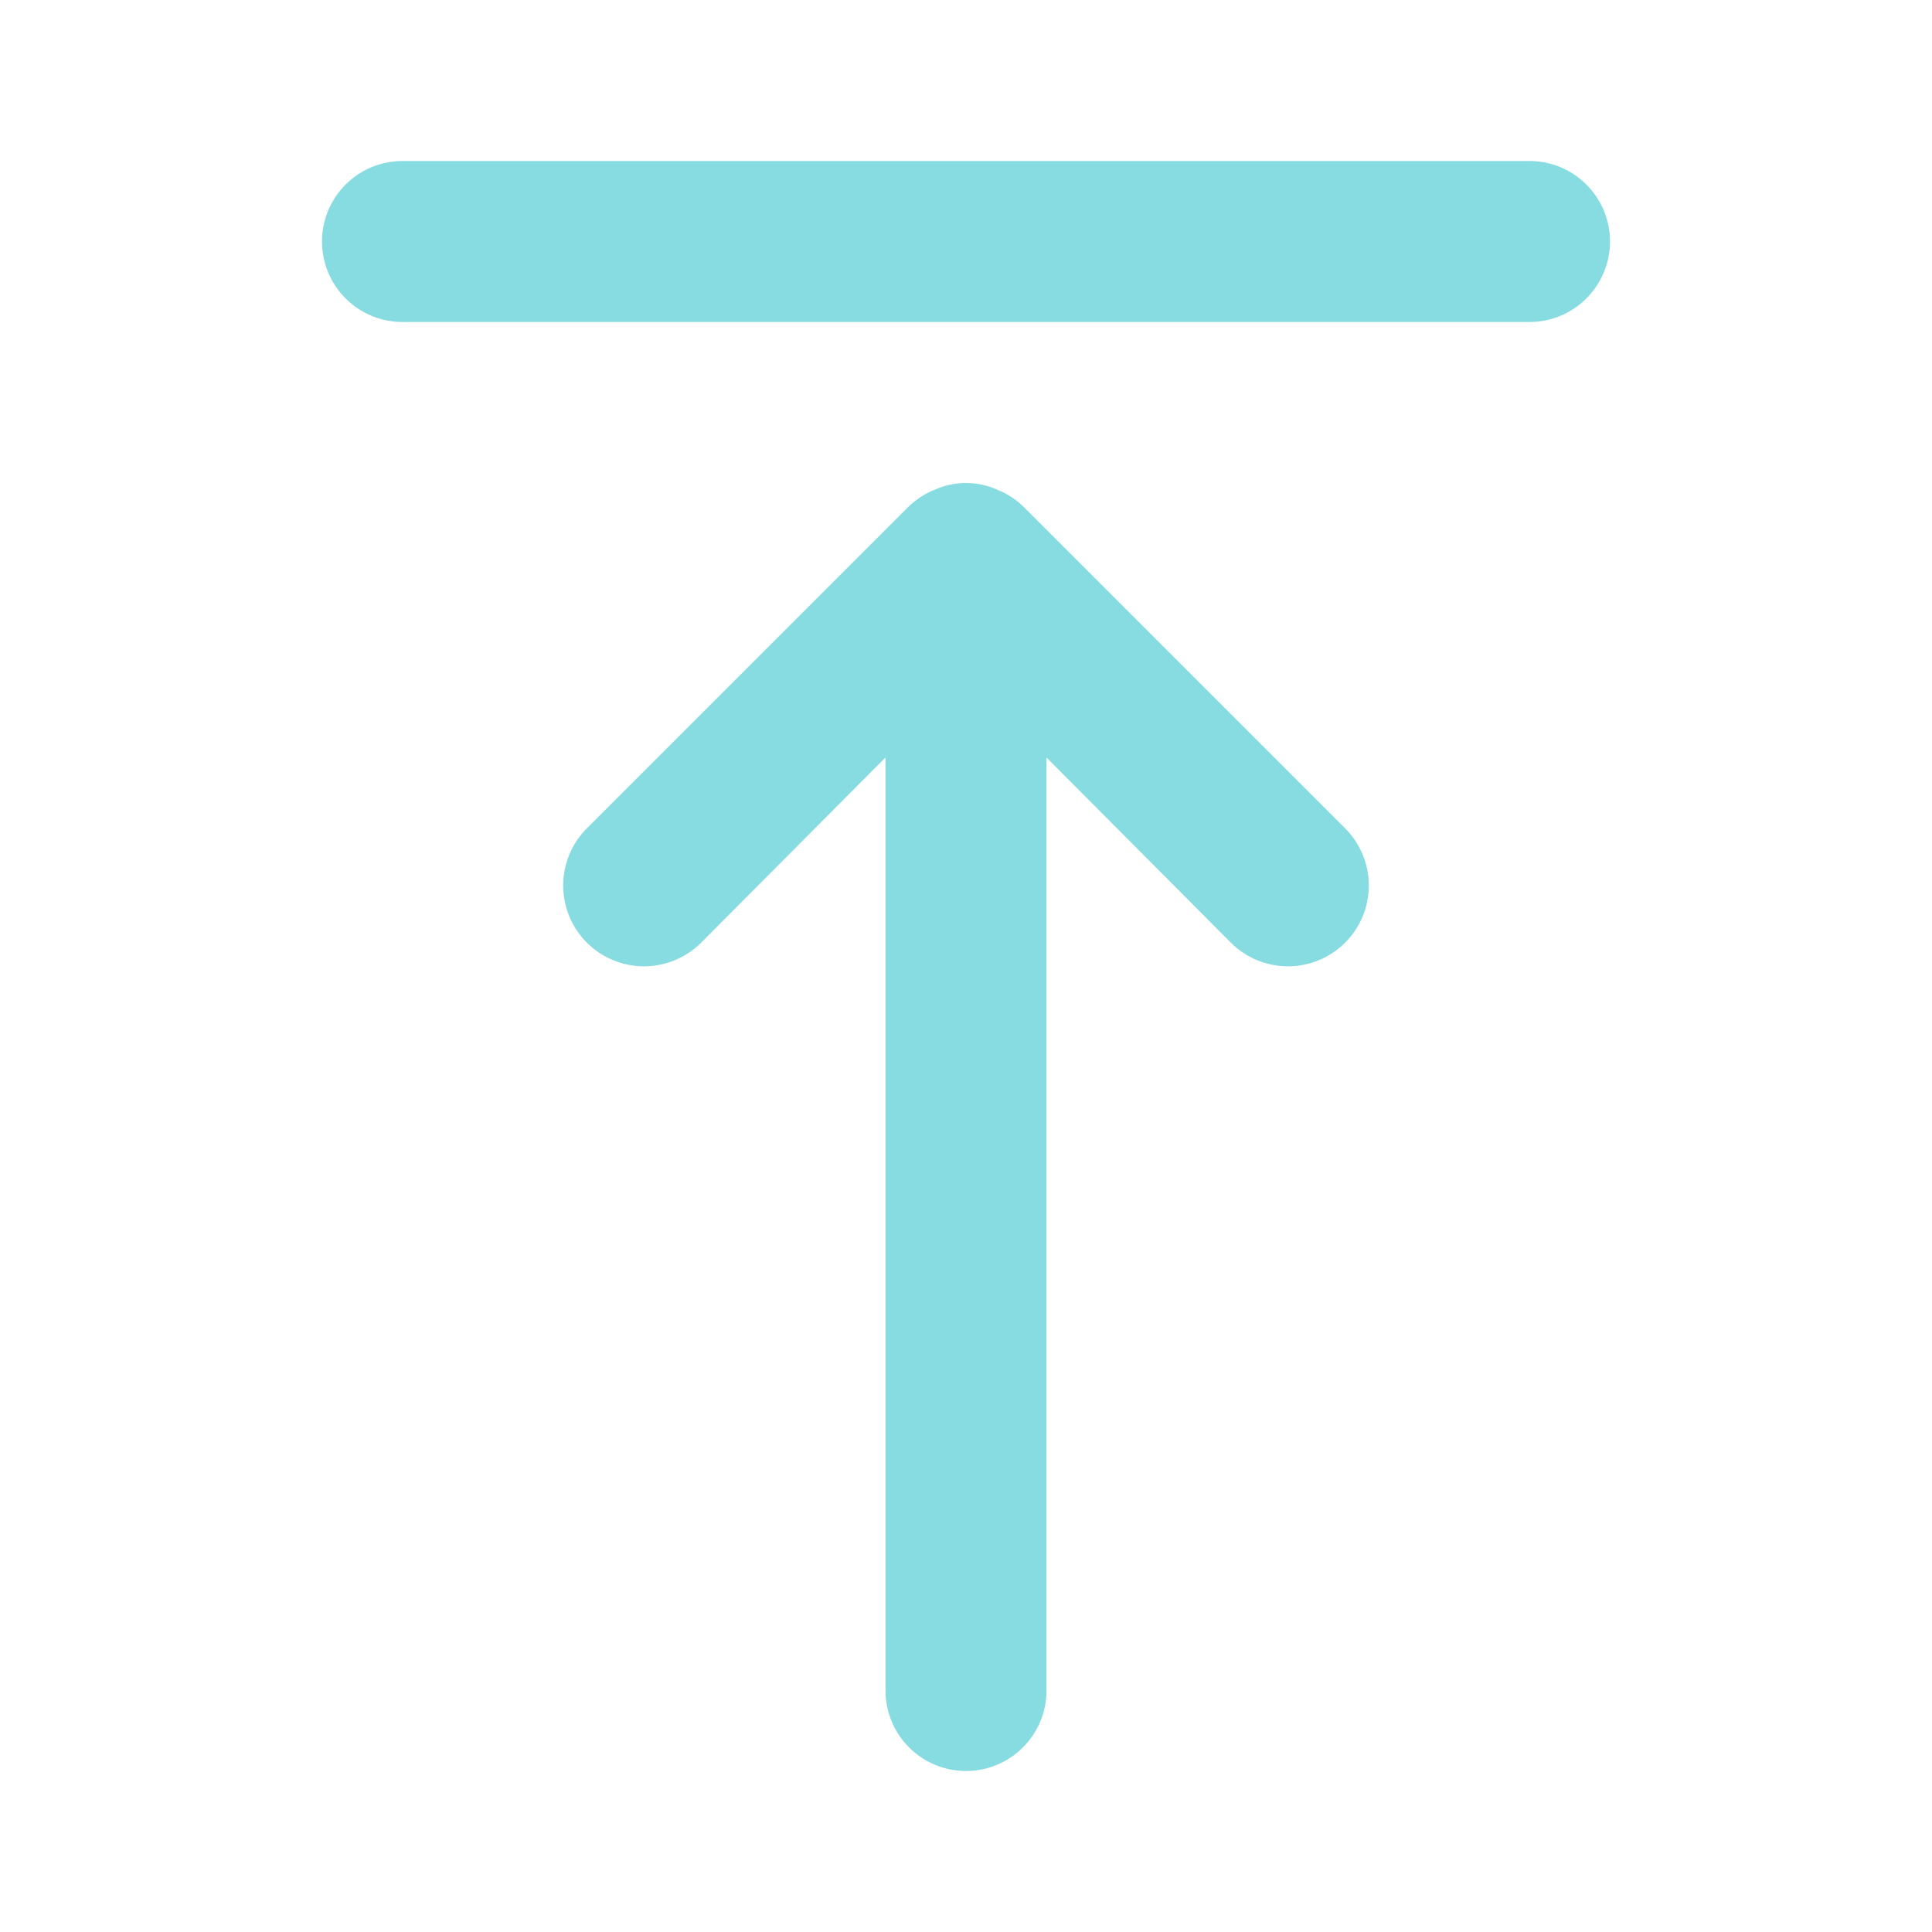
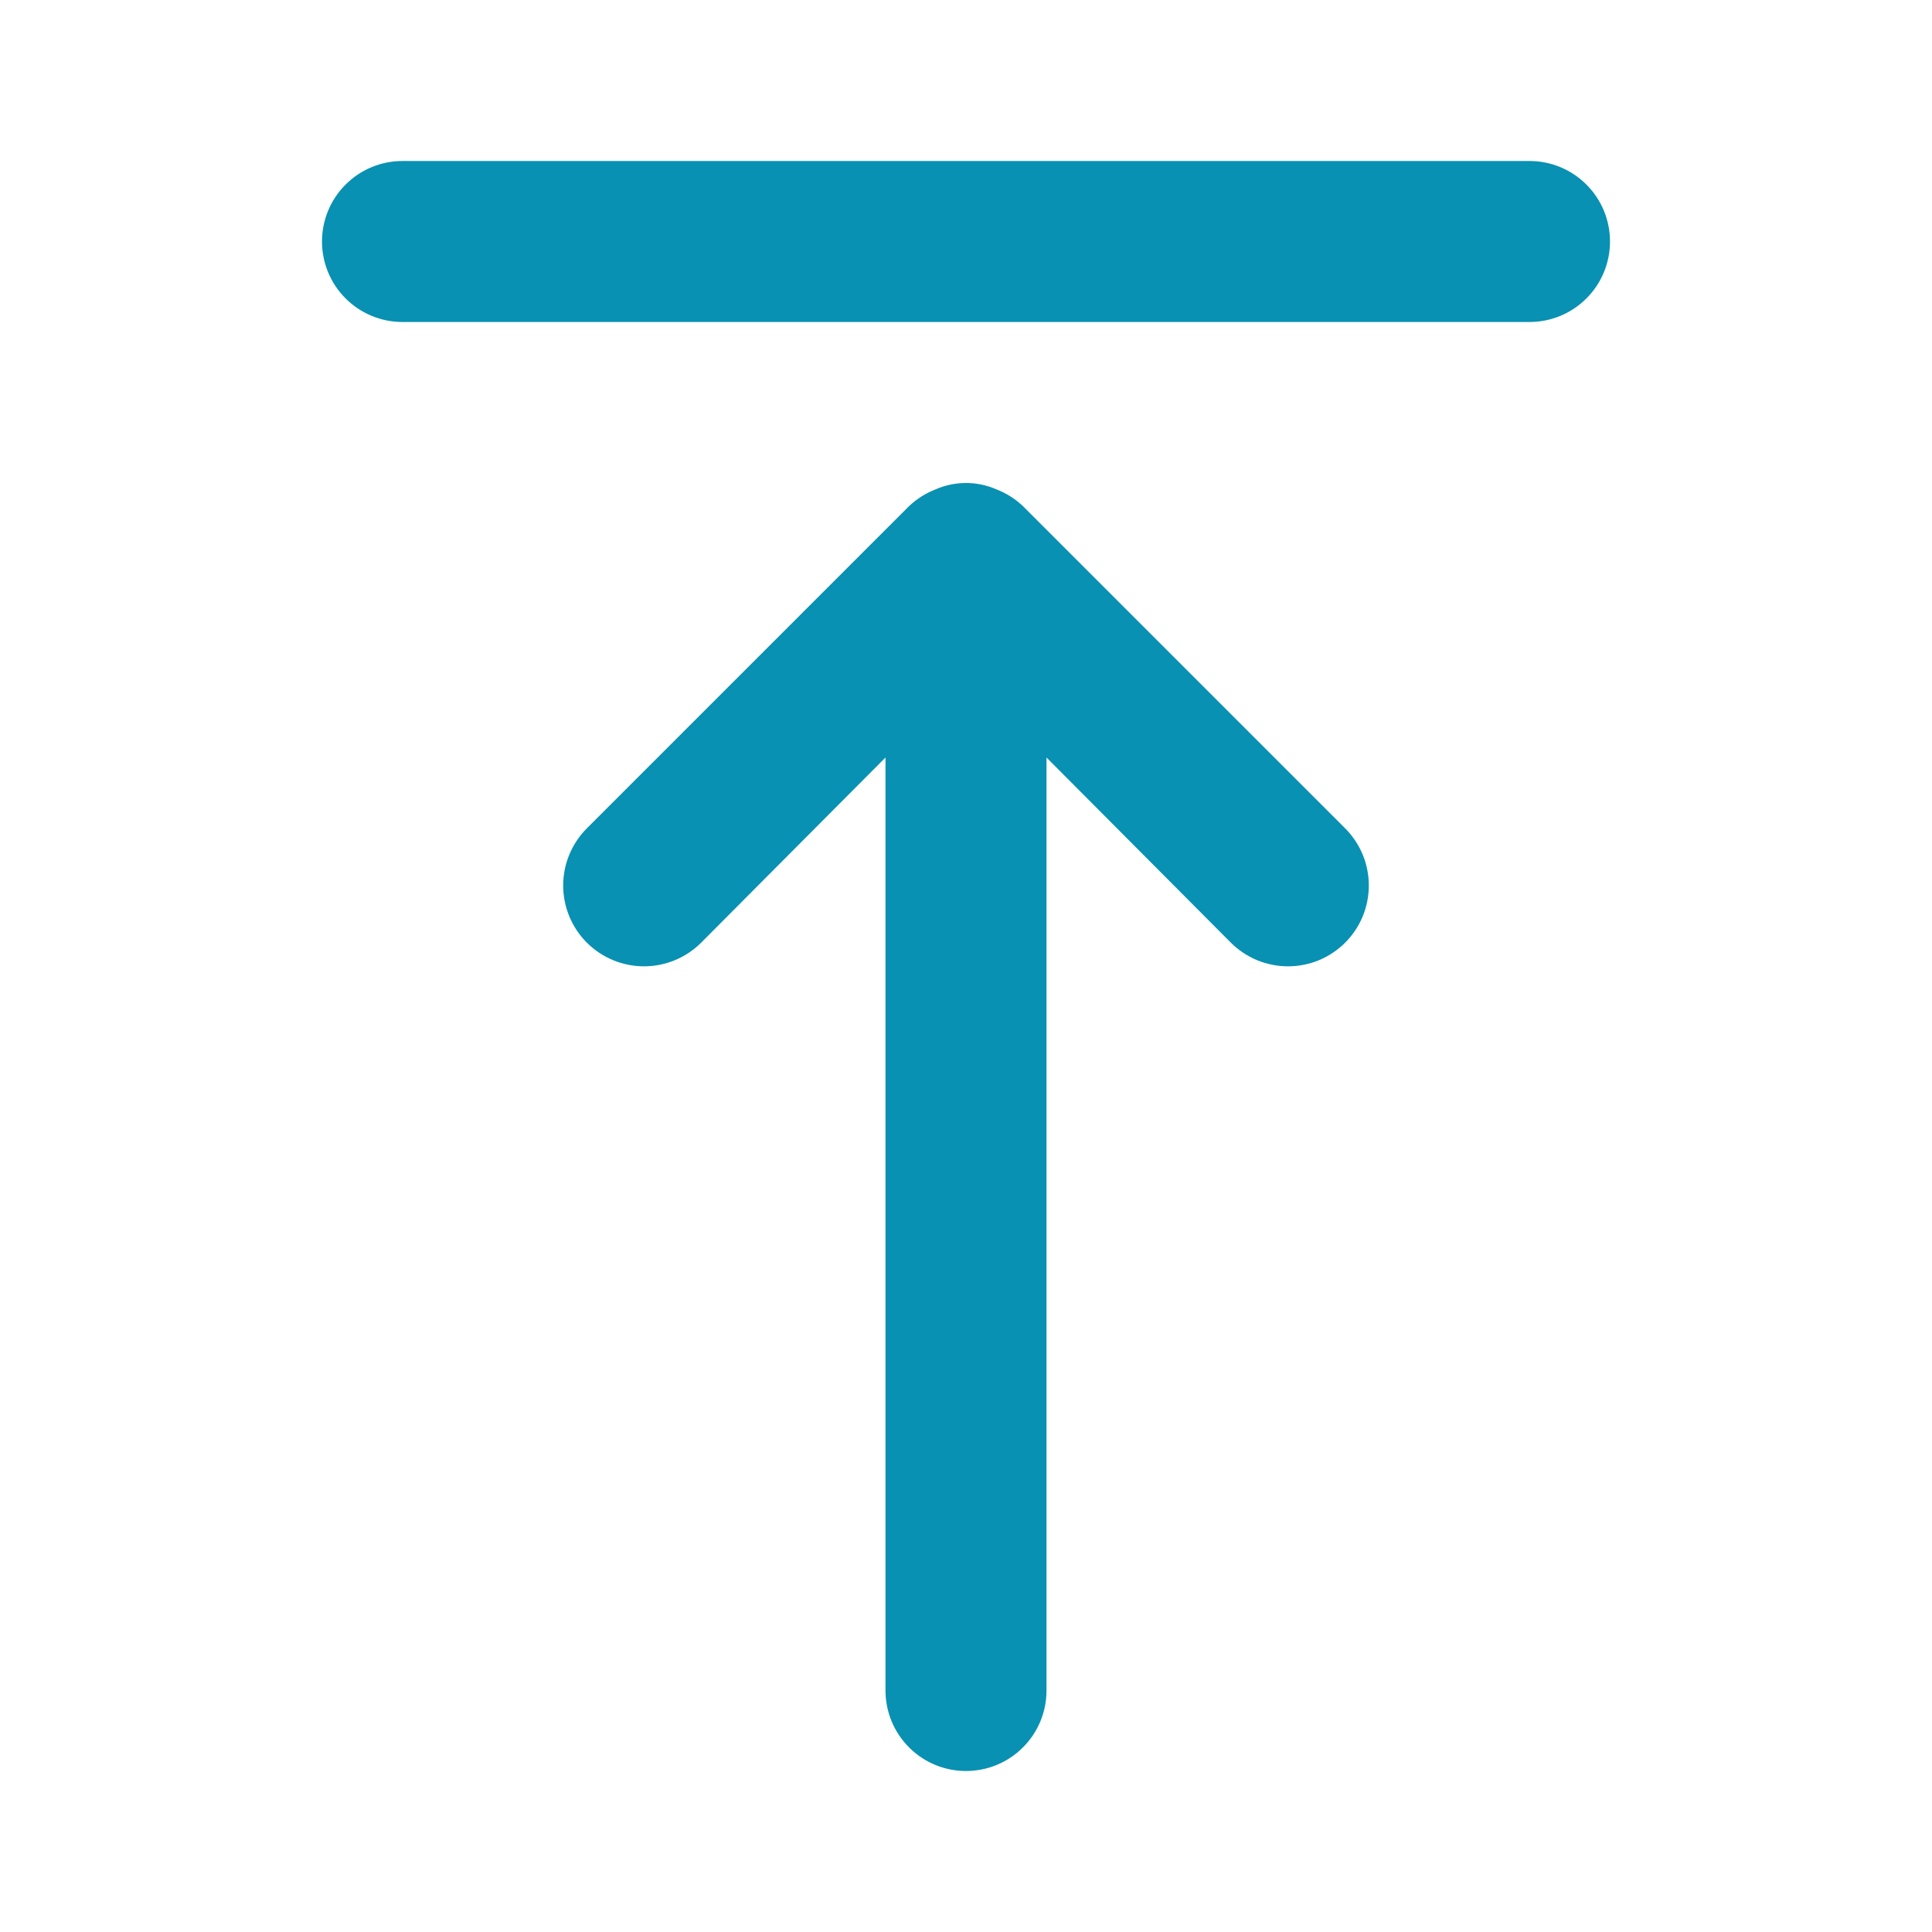
<svg xmlns="http://www.w3.org/2000/svg" width="24" height="24" viewBox="0 0 24 24" fill="none">
-   <path d="M5 4L19 4C19.265 4 19.52 3.895 19.707 3.707C19.895 3.52 20 3.265 20 3C20 2.735 19.895 2.48 19.707 2.293C19.52 2.105 19.265 2 19 2L5 2C4.735 2 4.48 2.105 4.293 2.293C4.105 2.48 4 2.735 4 3C4 3.265 4.105 3.52 4.293 3.707C4.48 3.895 4.735 4 5 4ZM12.71 6.29C12.615 6.199 12.503 6.128 12.38 6.08C12.26 6.027 12.131 6 12 6C11.869 6 11.74 6.027 11.62 6.08C11.497 6.128 11.385 6.199 11.29 6.29L7.29 10.29C7.102 10.478 6.996 10.734 6.996 11C6.996 11.266 7.102 11.522 7.29 11.71C7.478 11.898 7.734 12.004 8 12.004C8.266 12.004 8.522 11.898 8.71 11.71L11 9.41L11 21C11 21.265 11.105 21.52 11.293 21.707C11.48 21.895 11.735 22 12 22C12.265 22 12.52 21.895 12.707 21.707C12.895 21.52 13 21.265 13 21L13 9.41L15.29 11.71C15.383 11.803 15.494 11.877 15.616 11.928C15.738 11.978 15.868 12.004 16 12.004C16.132 12.004 16.262 11.978 16.384 11.928C16.506 11.877 16.617 11.803 16.71 11.71C16.803 11.617 16.877 11.506 16.928 11.384C16.978 11.262 17.004 11.132 17.004 11C17.004 10.868 16.978 10.738 16.928 10.616C16.877 10.494 16.803 10.383 16.71 10.29L12.71 6.29Z" fill="#87dce1" />
+   <path d="M5 4L19 4C19.265 4 19.52 3.895 19.707 3.707C19.895 3.52 20 3.265 20 3C20 2.735 19.895 2.48 19.707 2.293C19.52 2.105 19.265 2 19 2L5 2C4.735 2 4.48 2.105 4.293 2.293C4.105 2.48 4 2.735 4 3C4 3.265 4.105 3.52 4.293 3.707C4.48 3.895 4.735 4 5 4ZM12.71 6.29C12.615 6.199 12.503 6.128 12.38 6.08C12.26 6.027 12.131 6 12 6C11.869 6 11.74 6.027 11.62 6.08C11.497 6.128 11.385 6.199 11.29 6.29L7.29 10.29C7.102 10.478 6.996 10.734 6.996 11C6.996 11.266 7.102 11.522 7.29 11.71C7.478 11.898 7.734 12.004 8 12.004C8.266 12.004 8.522 11.898 8.71 11.71L11 9.41L11 21C11 21.265 11.105 21.52 11.293 21.707C11.48 21.895 11.735 22 12 22C12.265 22 12.52 21.895 12.707 21.707C12.895 21.52 13 21.265 13 21L13 9.41L15.29 11.71C15.383 11.803 15.494 11.877 15.616 11.928C15.738 11.978 15.868 12.004 16 12.004C16.132 12.004 16.262 11.978 16.384 11.928C16.506 11.877 16.617 11.803 16.71 11.71C16.803 11.617 16.877 11.506 16.928 11.384C16.978 11.262 17.004 11.132 17.004 11C17.004 10.868 16.978 10.738 16.928 10.616C16.877 10.494 16.803 10.383 16.71 10.29L12.71 6.29Z" fill="#0891B2" />
</svg>
